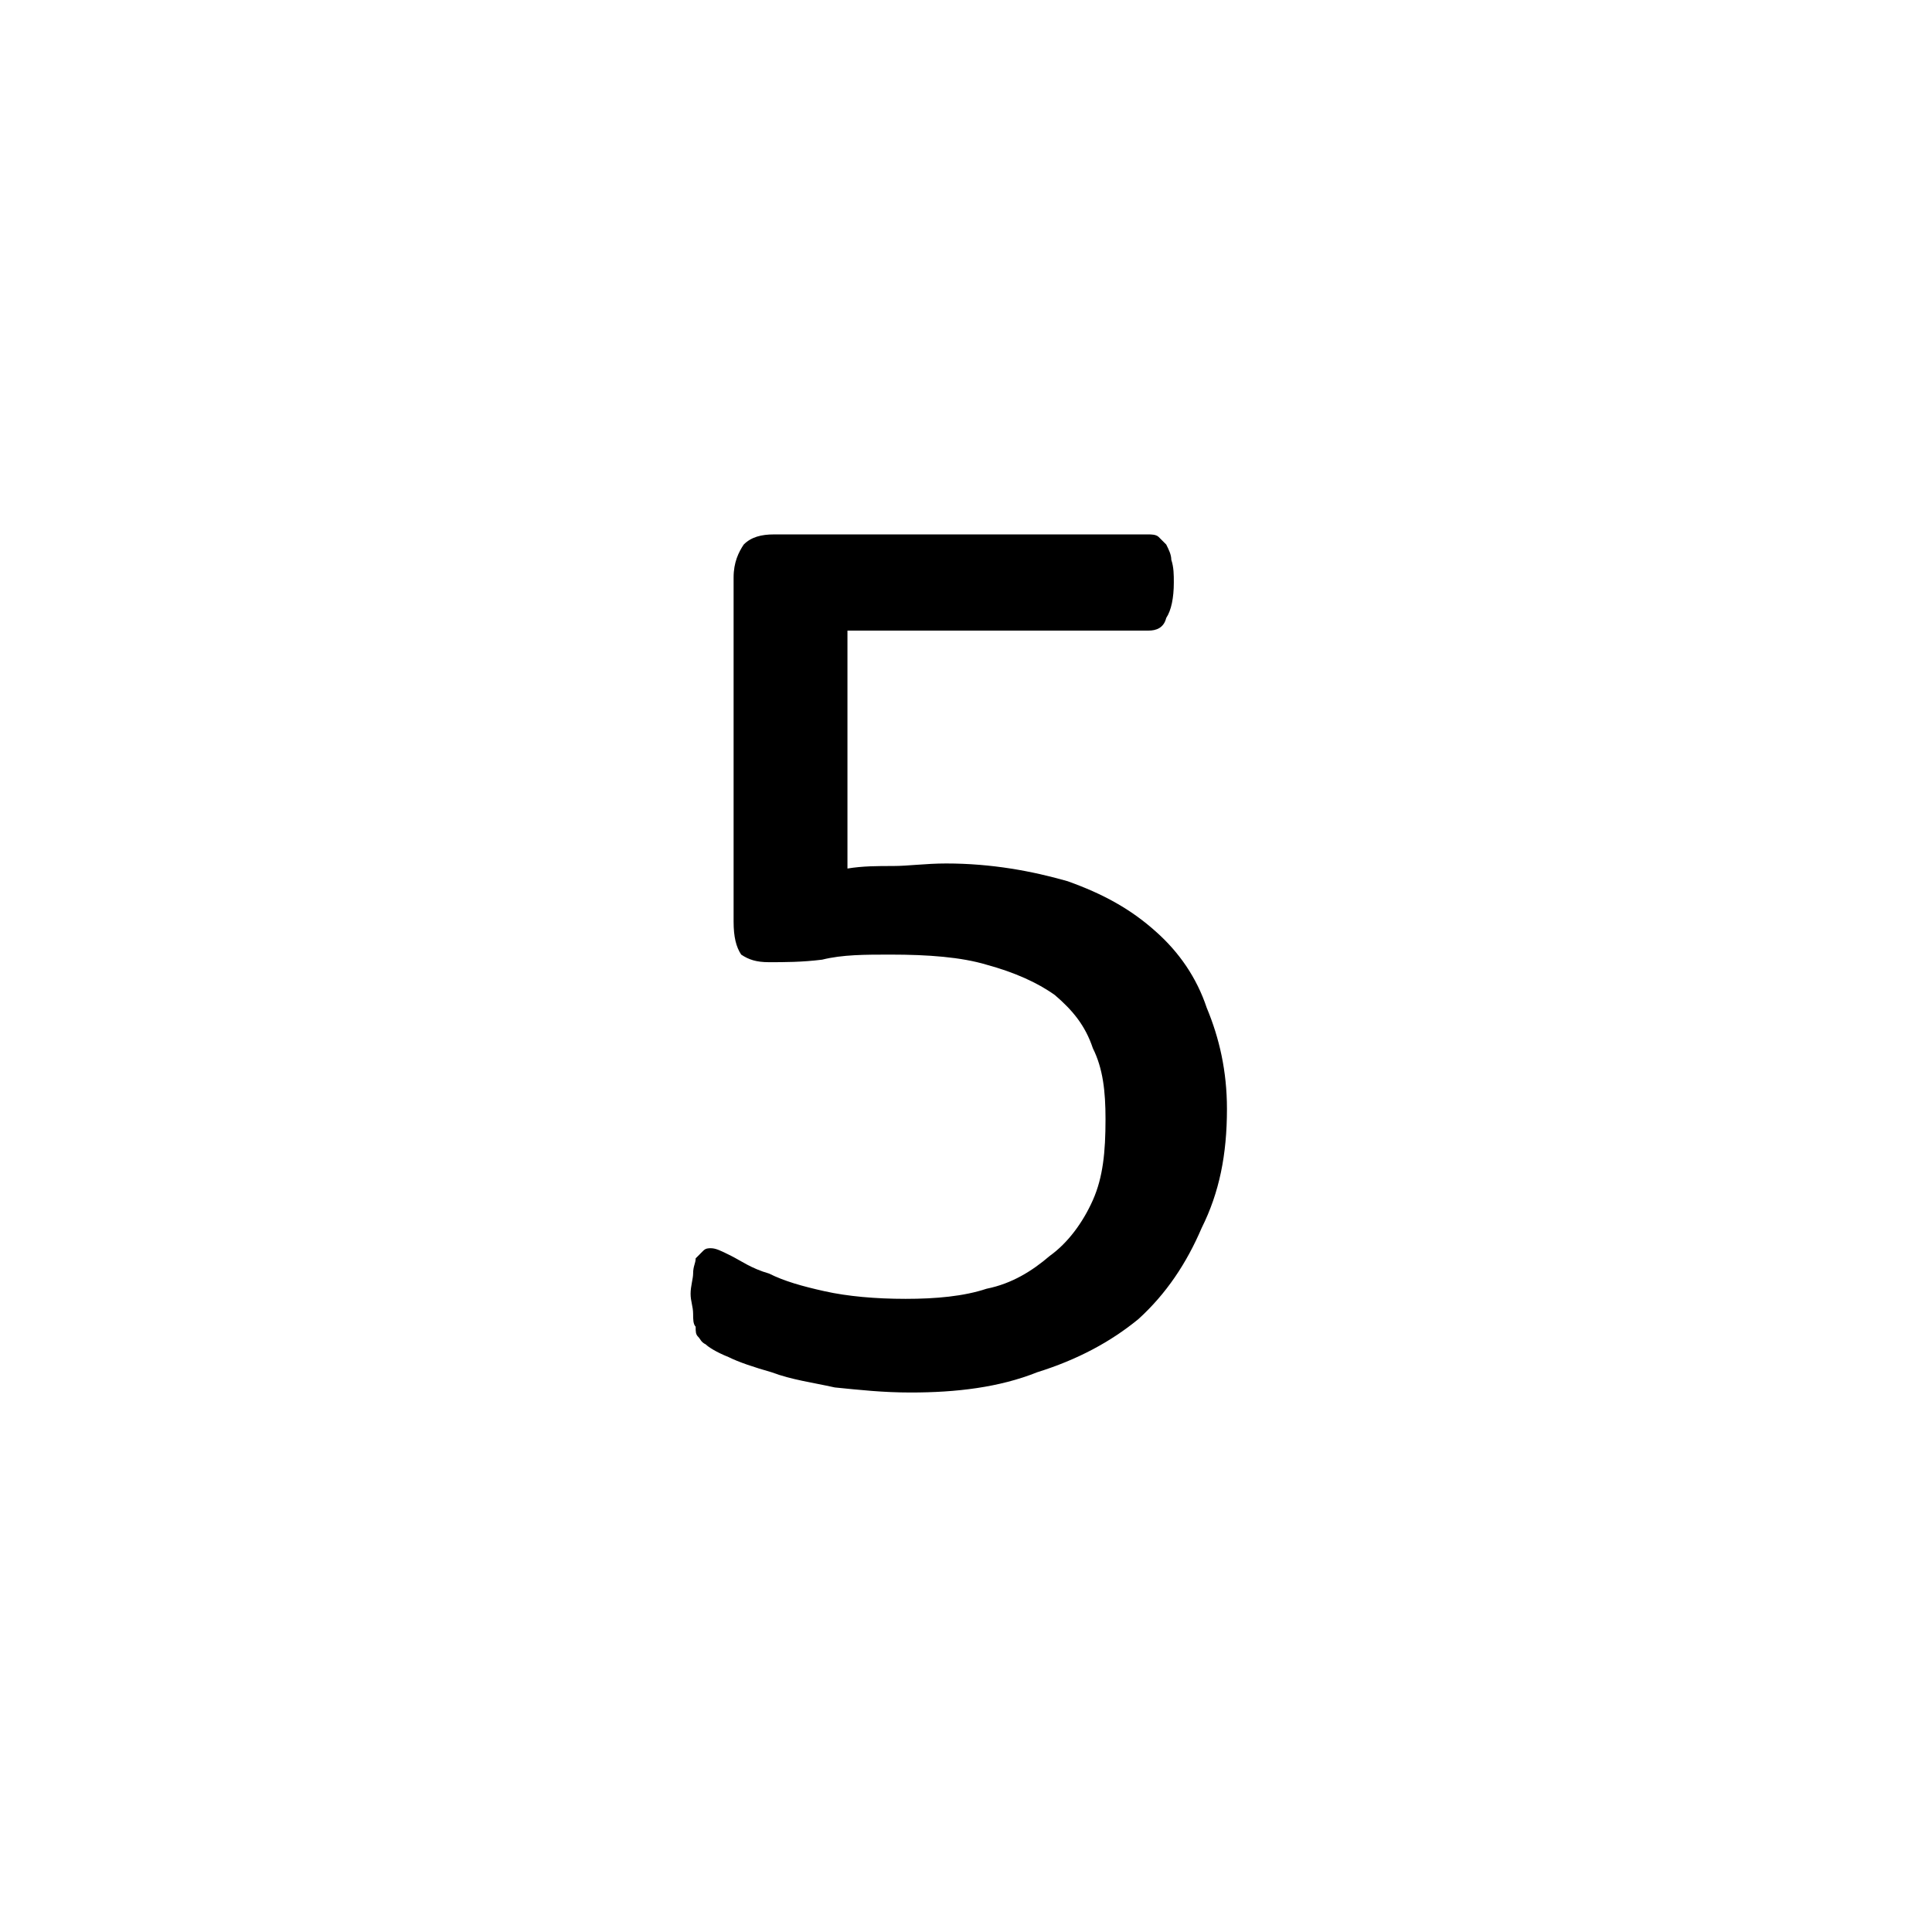
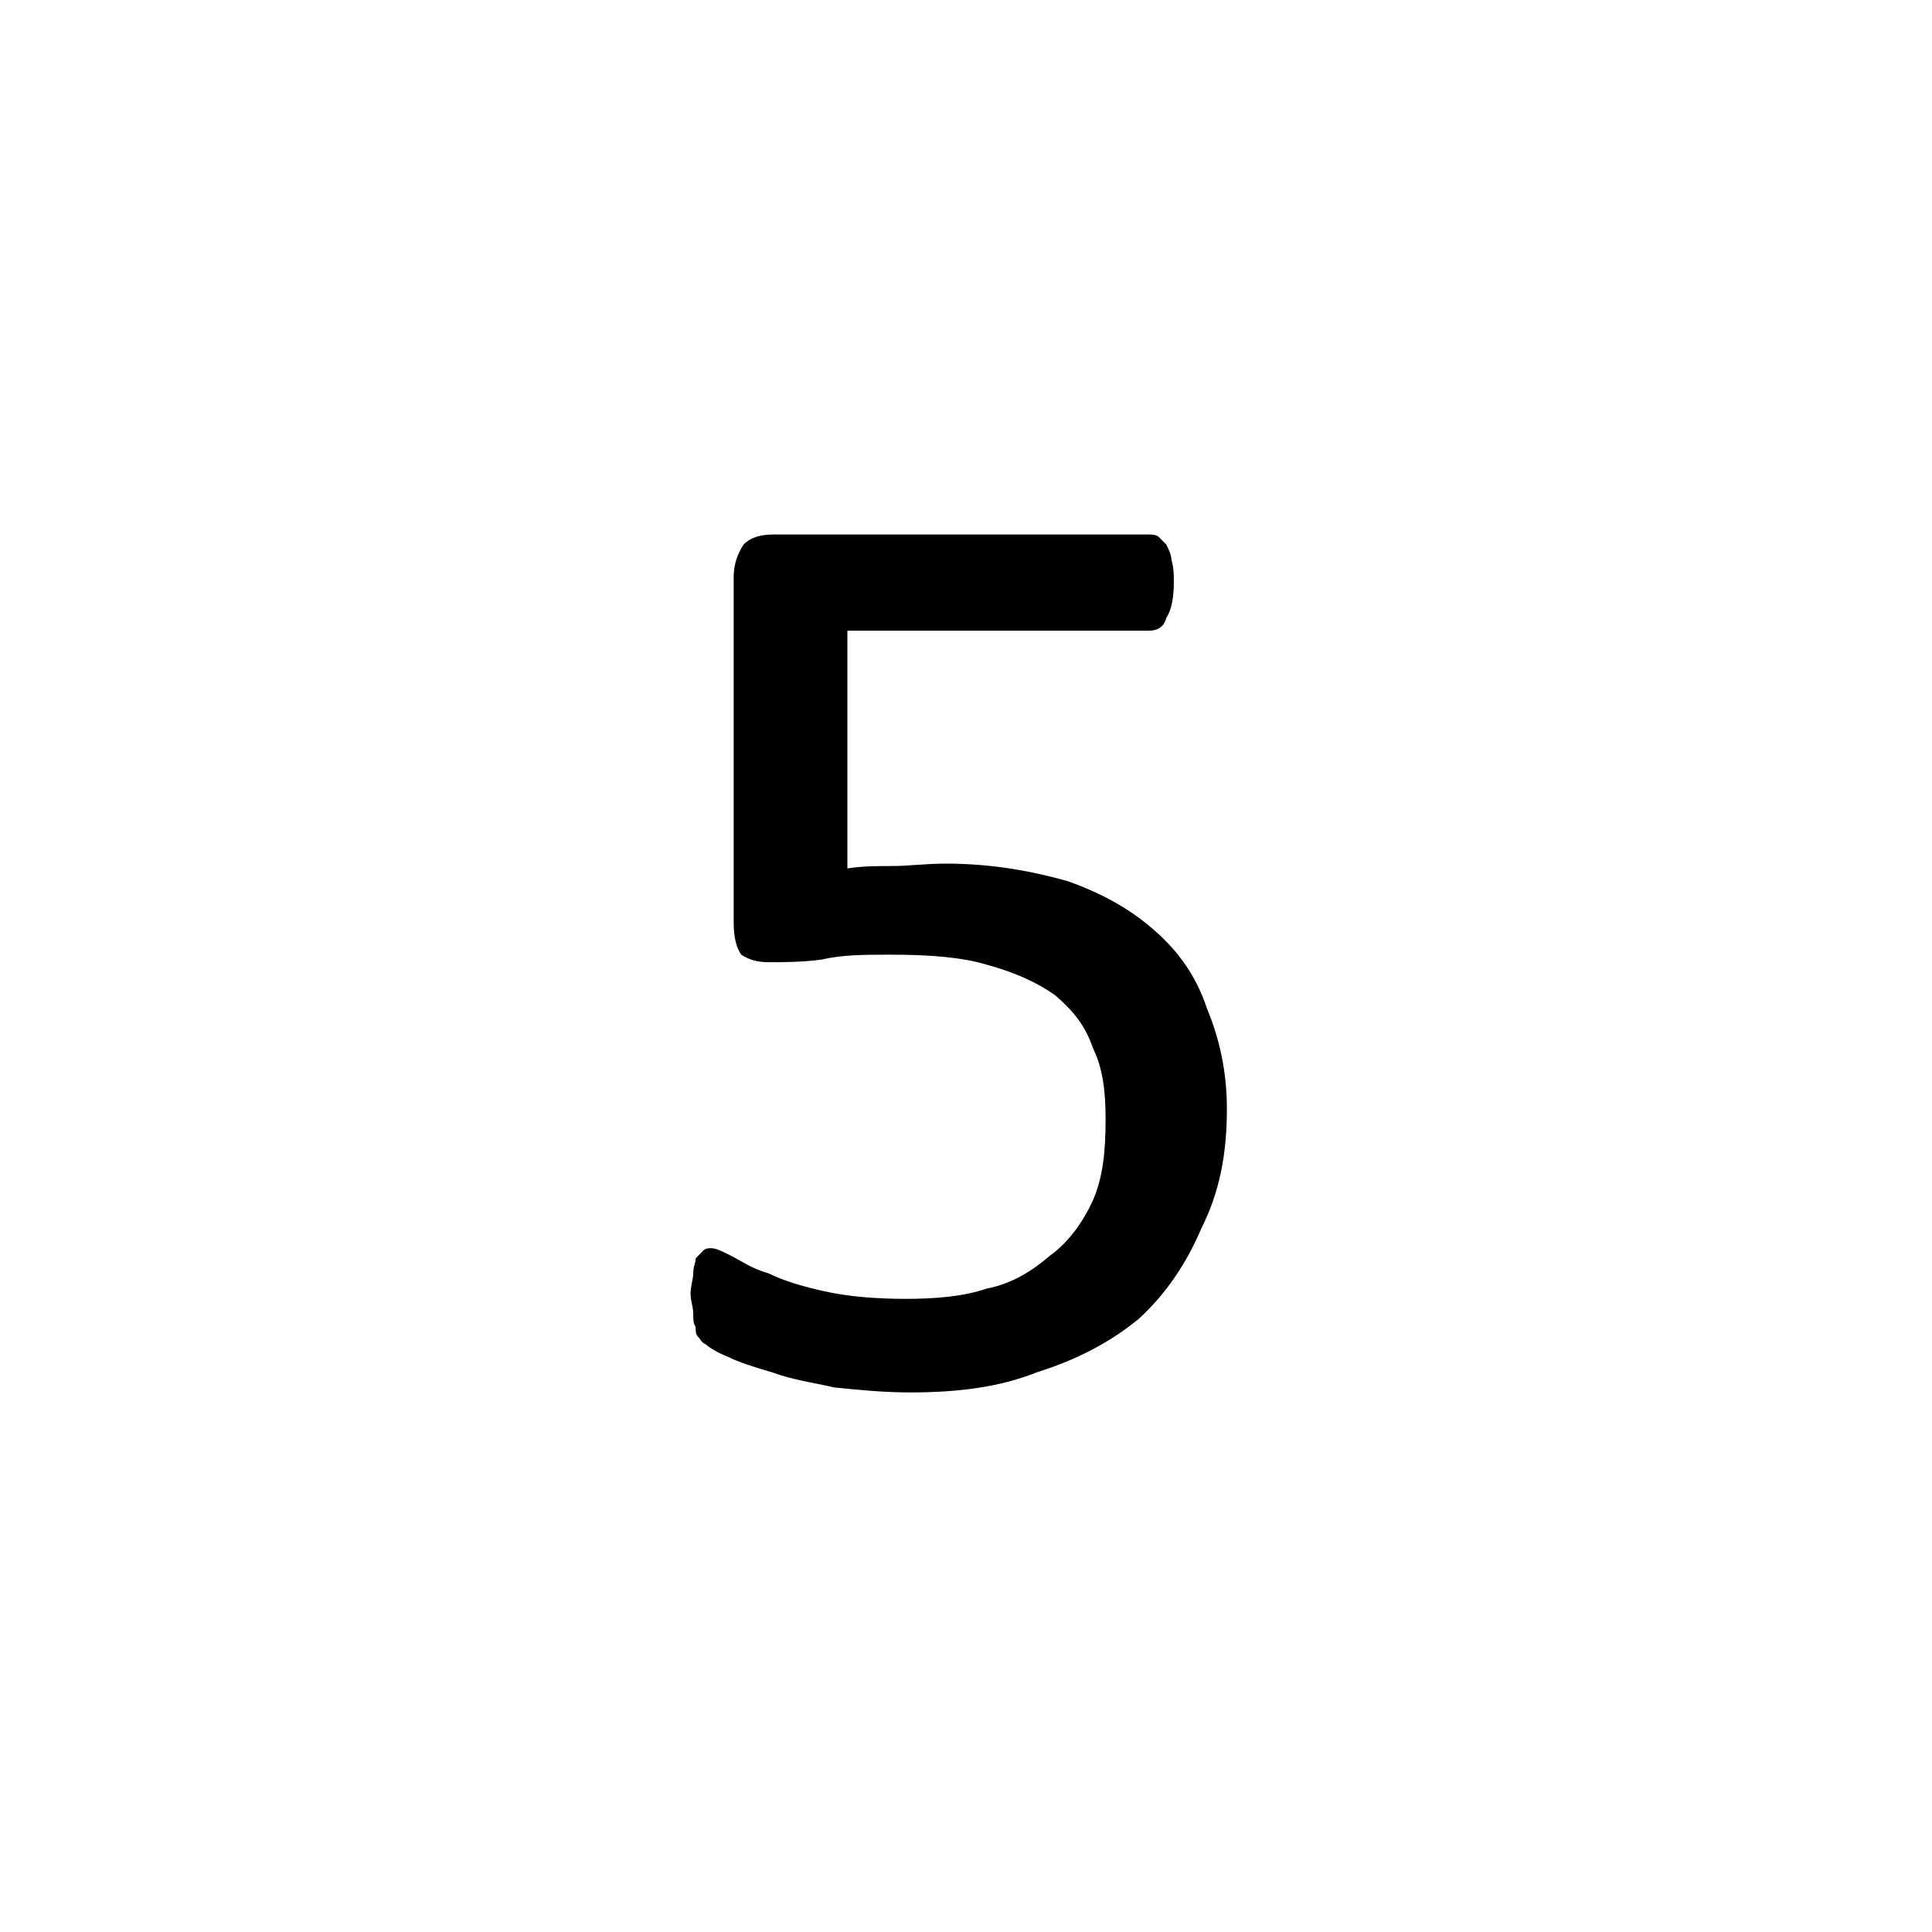
- <svg xmlns="http://www.w3.org/2000/svg" width="100%" height="100%" viewBox="0 0 28 28" version="1.1" xml:space="preserve" style="fill-rule:evenodd;clip-rule:evenodd;stroke-linejoin:round;stroke-miterlimit:2;">
-   <g transform="matrix(0.0366668,0,0,0.0366848,-1.2848,-1.31605)">
-     <g id="CorelEMF">
-       <path d="M520,474C520,492 517,507 510,521C504,535 496,547 485,557C474,566 461,573 445,578C430,584 413,586 395,586C384,586 375,585 365,584C356,582 348,581 340,578C333,576 327,574 323,572C318,570 315,568 314,567C312,566 312,565 311,564C310,563 310,562 310,560C309,559 309,557 309,555C309,552 308,550 308,547C308,544 309,541 309,539C309,536 310,535 310,533C311,532 312,531 313,530C314,529 315,529 316,529C318,529 320,530 324,532C328,534 332,537 339,539C345,542 352,544 361,546C370,548 381,549 393,549C405,549 416,548 425,545C435,543 443,538 450,532C457,527 463,519 467,510C471,501 472,491 472,478C472,467 471,458 467,450C464,441 459,435 452,429C445,424 436,420 425,417C415,414 402,413 387,413C377,413 368,413 360,415C352,416 345,416 339,416C334,416 331,415 328,413C326,410 325,406 325,400L325,264C325,258 327,254 329,251C332,248 336,247 341,247L489,247C490,247 492,247 493,248C494,249 495,250 496,251C497,253 498,255 498,257C499,260 499,263 499,266C499,272 498,277 496,280C495,284 492,285 489,285L370,285L370,379C376,378 382,378 388,378C394,378 401,377 409,377C427,377 443,380 457,384C471,389 482,395 492,404C501,412 508,422 512,434C517,446 520,459 520,474Z" style="fill-rule:nonzero;" />
-     </g>
+ <svg xmlns="http://www.w3.org/2000/svg" width="28pt" height="28pt" viewBox="0 0 28 28" version="1.1">
+   <g id="surface1">
+     <path style=" stroke:none;fill-rule:nonzero;fill:rgb(0%,0%,0%);fill-opacity:1;" d="M 17.781 16.074 C 17.781 16.734 17.672 17.281 17.414 17.797 C 17.195 18.309 16.902 18.75 16.5 19.117 C 16.094 19.449 15.617 19.703 15.031 19.887 C 14.48 20.109 13.859 20.18 13.199 20.18 C 12.797 20.18 12.465 20.145 12.098 20.109 C 11.77 20.035 11.477 19.996 11.184 19.887 C 10.926 19.812 10.707 19.742 10.559 19.668 C 10.375 19.594 10.266 19.52 10.23 19.484 C 10.156 19.449 10.156 19.41 10.117 19.375 C 10.082 19.336 10.082 19.301 10.082 19.227 C 10.047 19.191 10.047 19.117 10.047 19.043 C 10.047 18.934 10.008 18.859 10.008 18.75 C 10.008 18.641 10.047 18.531 10.047 18.457 C 10.047 18.348 10.082 18.309 10.082 18.238 C 10.117 18.199 10.156 18.164 10.191 18.125 C 10.23 18.09 10.266 18.09 10.301 18.09 C 10.375 18.09 10.449 18.125 10.594 18.199 C 10.742 18.273 10.887 18.383 11.145 18.457 C 11.367 18.566 11.621 18.641 11.953 18.715 C 12.281 18.789 12.684 18.824 13.125 18.824 C 13.566 18.824 13.969 18.789 14.297 18.676 C 14.664 18.605 14.957 18.422 15.215 18.199 C 15.473 18.016 15.691 17.723 15.84 17.395 C 15.984 17.062 16.023 16.695 16.023 16.219 C 16.023 15.816 15.984 15.484 15.84 15.191 C 15.73 14.863 15.547 14.641 15.289 14.422 C 15.031 14.238 14.703 14.09 14.297 13.98 C 13.934 13.871 13.457 13.836 12.906 13.836 C 12.539 13.836 12.207 13.836 11.914 13.906 C 11.621 13.945 11.367 13.945 11.145 13.945 C 10.961 13.945 10.852 13.906 10.742 13.836 C 10.668 13.727 10.633 13.578 10.633 13.359 L 10.633 8.367 C 10.633 8.148 10.707 8 10.777 7.891 C 10.887 7.781 11.035 7.746 11.219 7.746 L 16.645 7.746 C 16.684 7.746 16.754 7.746 16.793 7.781 C 16.828 7.82 16.867 7.855 16.902 7.891 C 16.938 7.965 16.977 8.039 16.977 8.113 C 17.012 8.223 17.012 8.332 17.012 8.441 C 17.012 8.664 16.977 8.844 16.902 8.957 C 16.867 9.102 16.754 9.141 16.645 9.141 L 12.281 9.141 L 12.281 12.586 C 12.5 12.551 12.723 12.551 12.941 12.551 C 13.16 12.551 13.418 12.516 13.711 12.516 C 14.371 12.516 14.957 12.625 15.473 12.77 C 15.984 12.953 16.387 13.176 16.754 13.504 C 17.086 13.797 17.344 14.164 17.488 14.605 C 17.672 15.047 17.781 15.523 17.781 16.074 Z M 17.781 16.074 " />
  </g>
</svg>
